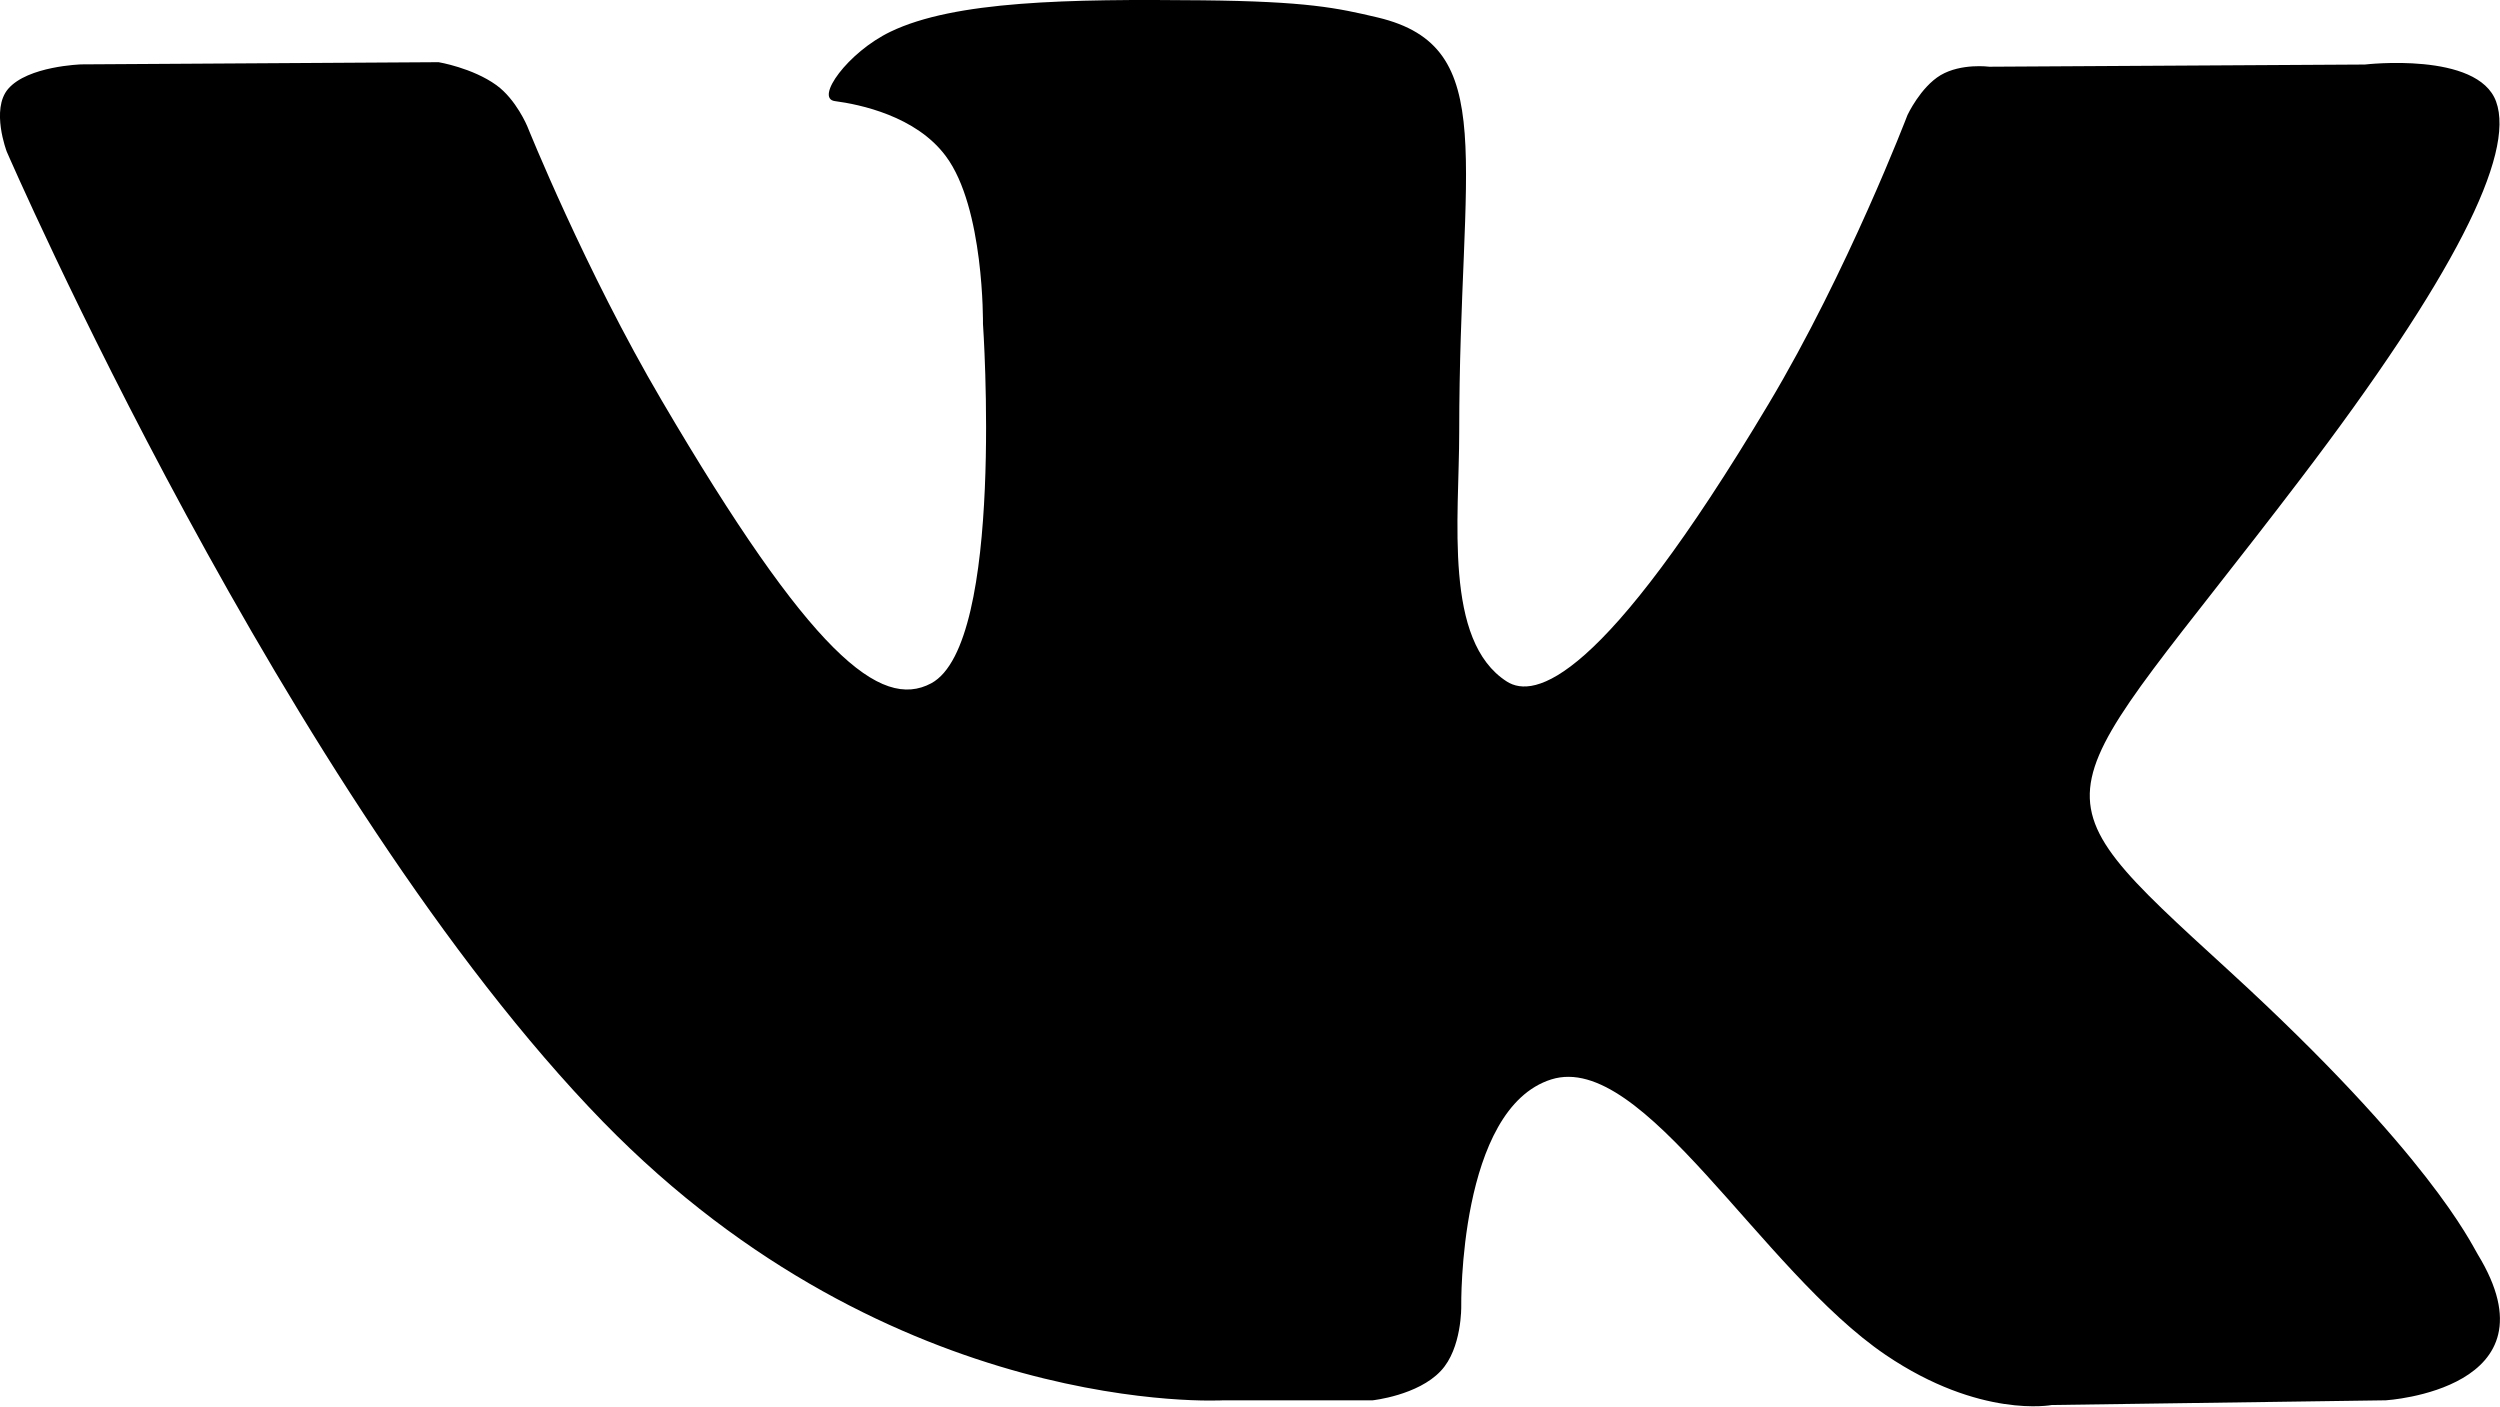
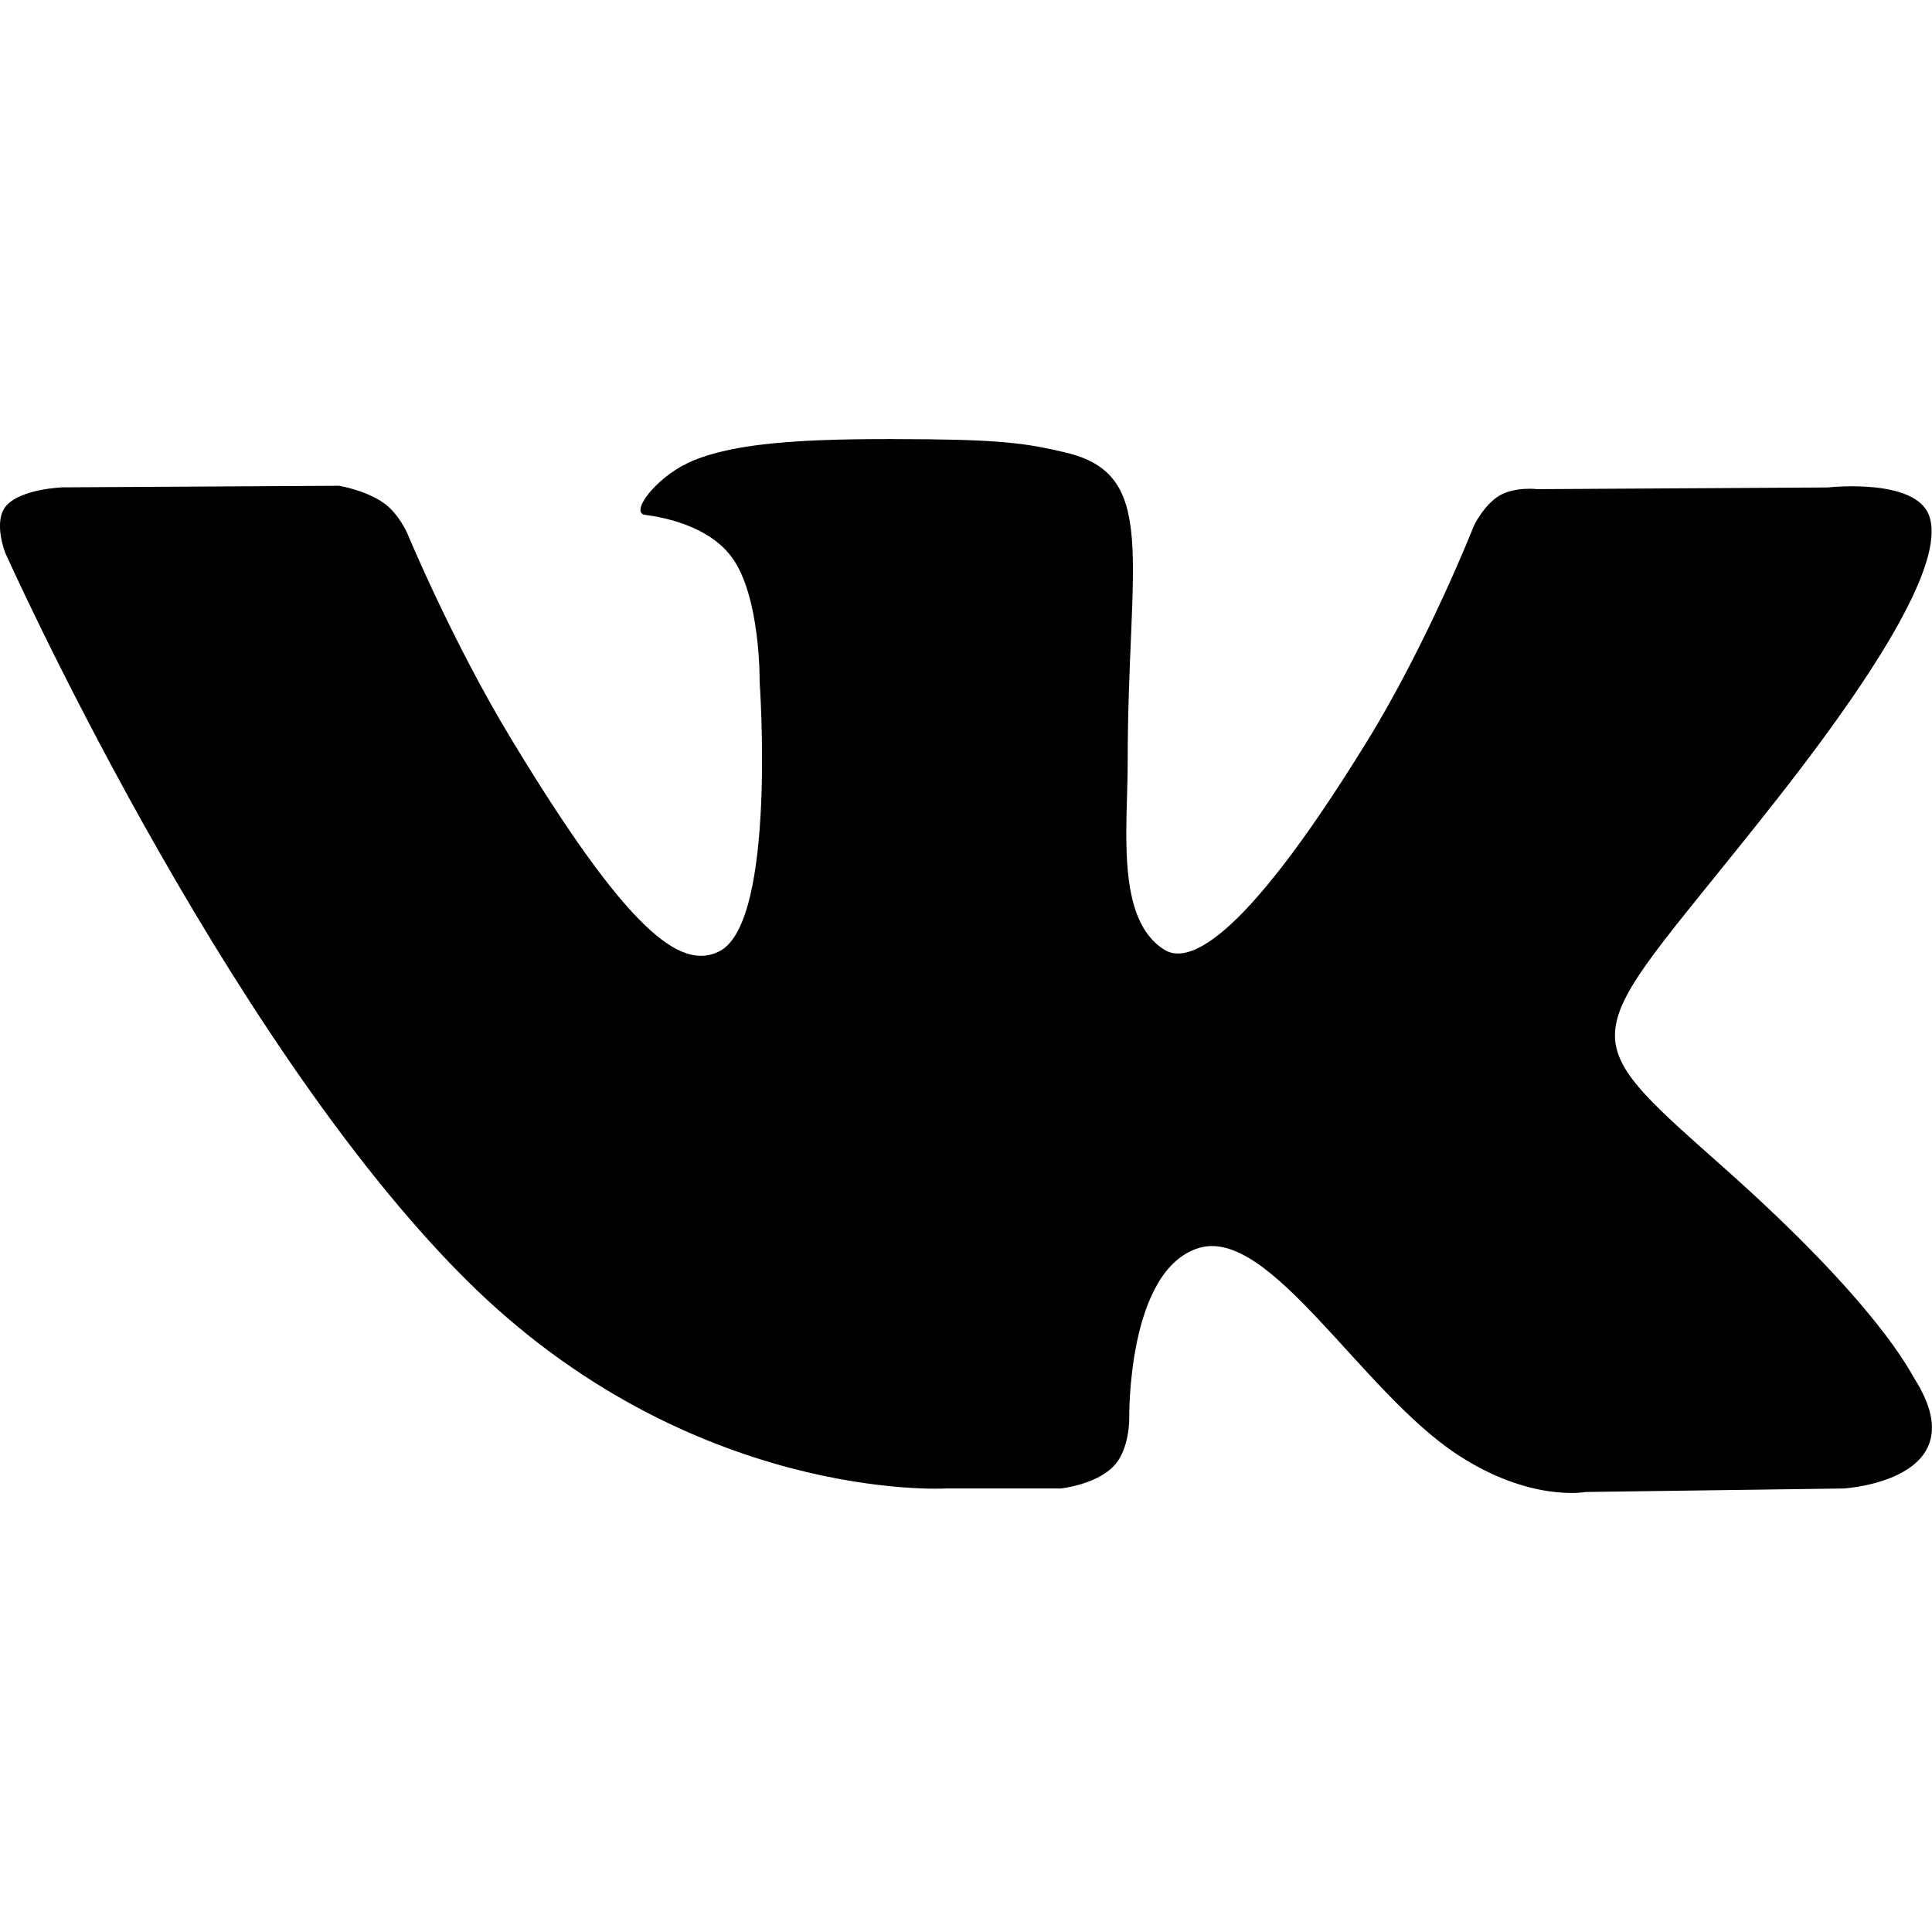
- <svg xmlns="http://www.w3.org/2000/svg" width="16" height="9" viewBox="0 0 16 9" fill="none">
-   <path d="M15.857 8.027C15.814 7.956 15.548 7.387 14.268 6.215C12.928 4.989 13.108 5.188 14.722 3.067C15.705 1.776 16.098 0.987 15.975 0.65C15.858 0.328 15.135 0.413 15.135 0.413L12.731 0.427C12.731 0.427 12.553 0.403 12.42 0.481C12.291 0.558 12.208 0.736 12.208 0.736C12.208 0.736 11.827 1.735 11.319 2.585C10.248 4.379 9.819 4.473 9.644 4.362C9.237 4.102 9.339 3.319 9.339 2.763C9.339 1.024 9.606 0.3 8.818 0.112C8.556 0.05 8.364 0.009 7.695 0.002C6.837 -0.007 6.11 0.005 5.699 0.203C5.425 0.335 5.214 0.63 5.343 0.647C5.502 0.668 5.862 0.742 6.053 0.999C6.3 1.329 6.291 2.072 6.291 2.072C6.291 2.072 6.433 4.118 5.96 4.373C5.635 4.547 5.19 4.191 4.235 2.563C3.745 1.73 3.375 0.809 3.375 0.809C3.375 0.809 3.304 0.637 3.177 0.545C3.023 0.434 2.807 0.398 2.807 0.398L0.521 0.412C0.521 0.412 0.178 0.422 0.052 0.569C-0.06 0.7 0.043 0.97 0.043 0.97C0.043 0.97 1.833 5.098 3.86 7.18C5.719 9.087 7.829 8.962 7.829 8.962H8.785C8.785 8.962 9.074 8.931 9.221 8.774C9.357 8.63 9.352 8.36 9.352 8.36C9.352 8.36 9.333 7.095 9.929 6.908C10.516 6.725 11.27 8.131 12.069 8.672C12.673 9.081 13.132 8.992 13.132 8.992L15.269 8.962C15.269 8.962 16.387 8.894 15.857 8.027Z" fill="currentColor" />
+ <svg xmlns="http://www.w3.org/2000/svg" width="16" height="16" viewBox="0 0 16 16">
+   <path d="M15.857 11.421C15.814 11.352 15.548 10.799 14.268 9.663C12.928 8.474 13.108 8.667 14.722 6.611C15.705 5.358 16.098 4.594 15.975 4.267C15.858 3.955 15.135 4.037 15.135 4.037L12.731 4.051C12.731 4.051 12.553 4.028 12.42 4.103C12.291 4.178 12.208 4.35 12.208 4.35C12.208 4.35 11.827 5.319 11.319 6.143C10.248 7.882 9.819 7.974 9.644 7.866C9.237 7.615 9.339 6.855 9.339 6.315C9.339 4.63 9.606 3.927 8.818 3.746C8.556 3.685 8.364 3.645 7.695 3.638C6.837 3.63 6.11 3.641 5.699 3.833C5.425 3.962 5.214 4.247 5.343 4.264C5.502 4.284 5.862 4.356 6.053 4.605C6.3 4.925 6.291 5.646 6.291 5.646C6.291 5.646 6.433 7.63 5.96 7.877C5.635 8.046 5.19 7.701 4.235 6.122C3.745 5.314 3.375 4.421 3.375 4.421C3.375 4.421 3.304 4.254 3.177 4.165C3.023 4.057 2.807 4.023 2.807 4.023L0.521 4.036C0.521 4.036 0.178 4.046 0.052 4.188C-0.06 4.315 0.043 4.577 0.043 4.577C0.043 4.577 1.833 8.58 3.86 10.598C5.719 12.448 7.829 12.327 7.829 12.327H8.785C8.785 12.327 9.074 12.296 9.221 12.144C9.357 12.005 9.352 11.743 9.352 11.743C9.352 11.743 9.333 10.516 9.929 10.335C10.516 10.158 11.27 11.521 12.069 12.046C12.673 12.443 13.132 12.356 13.132 12.356L15.269 12.327C15.269 12.327 16.387 12.261 15.857 11.421Z" />
</svg>
